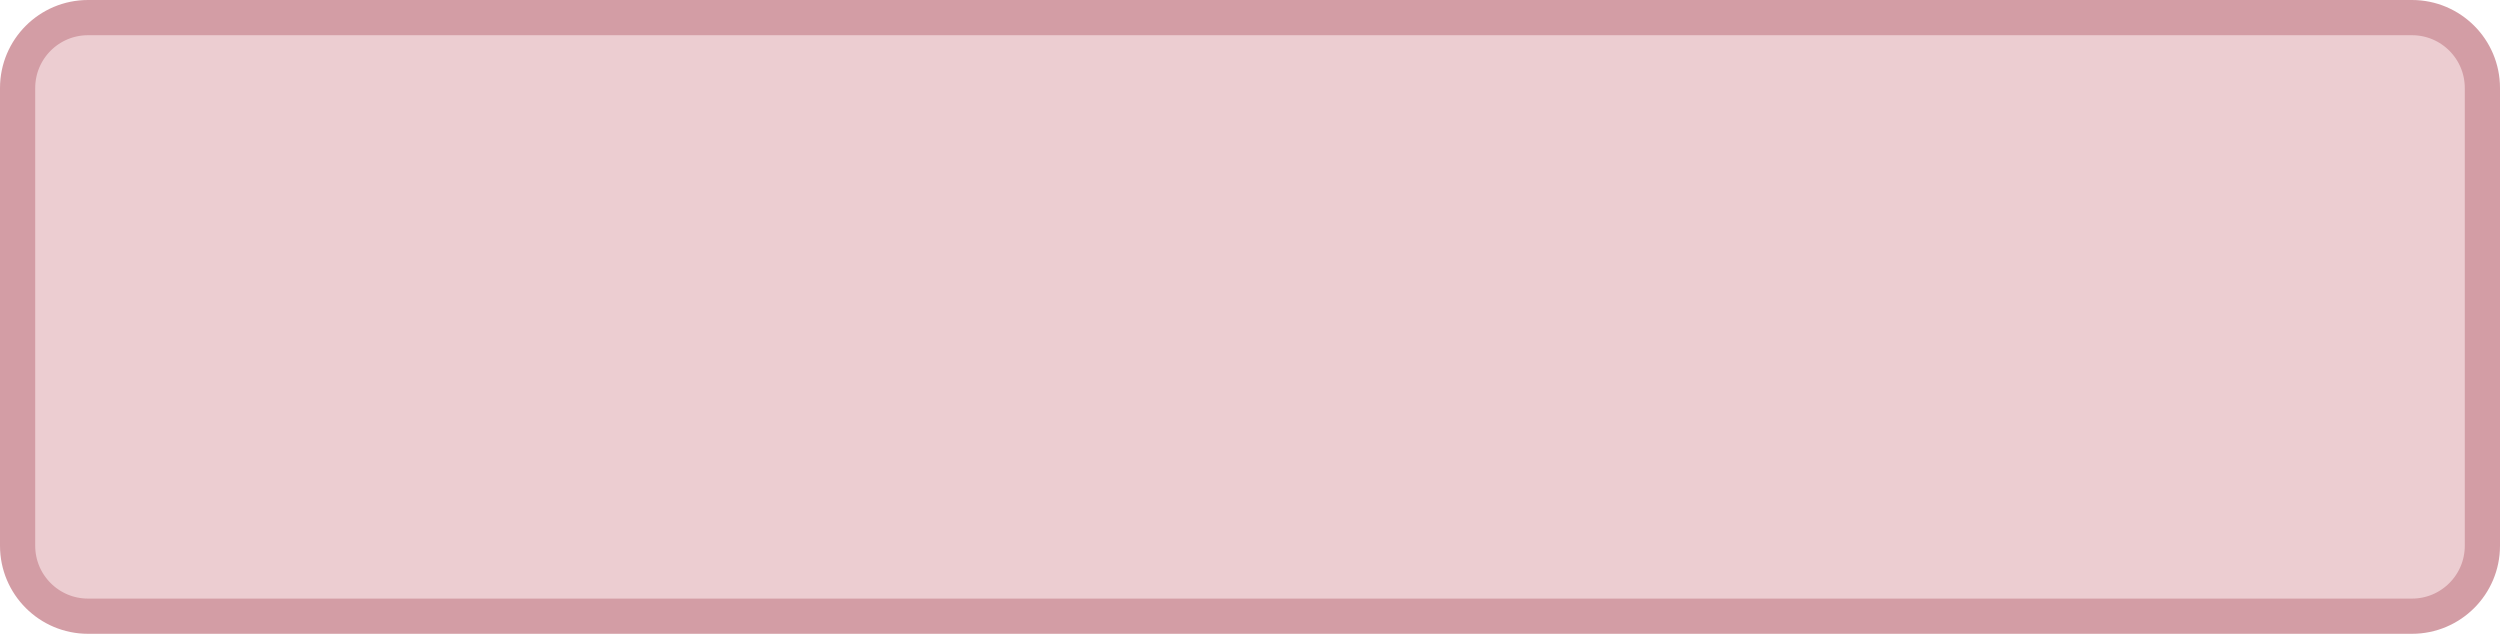
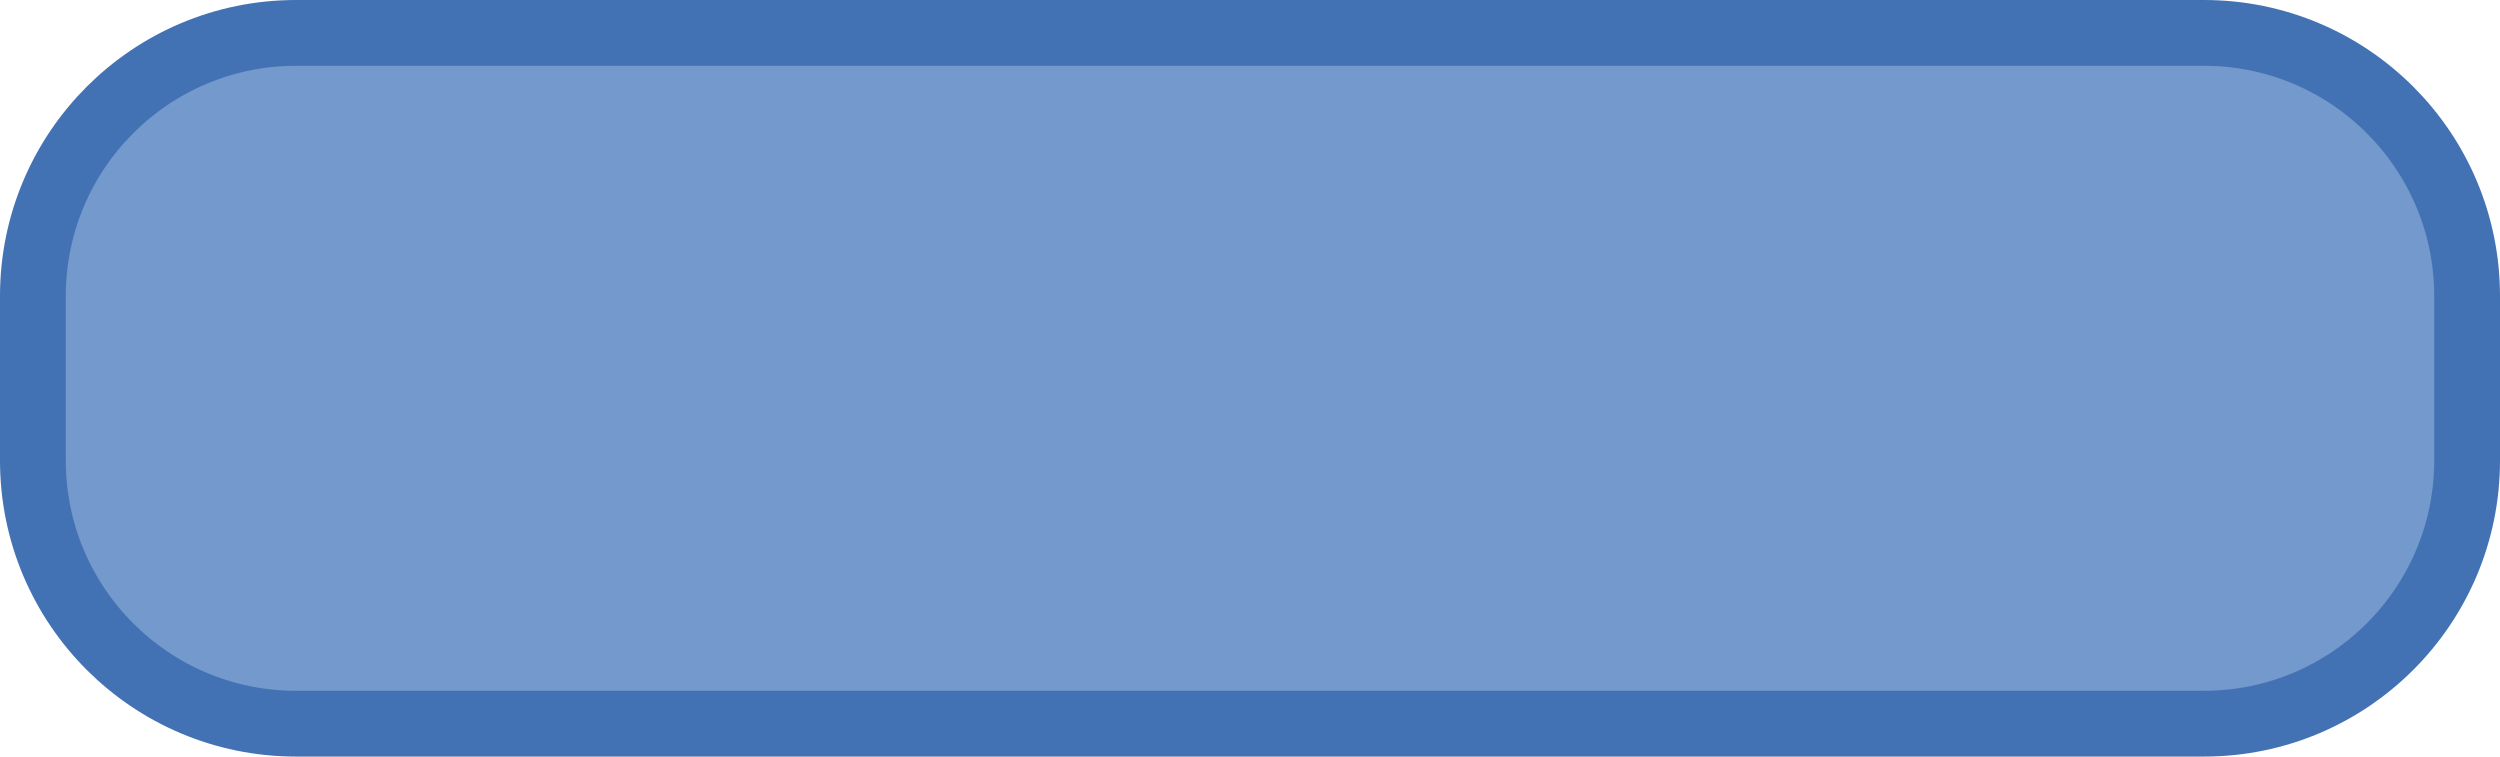
- <svg xmlns="http://www.w3.org/2000/svg" width="71" height="18" viewBox="0 0 71 18">
-   <rect x="0.5" y="0.5" width="70" height="17" rx="2" ry="2" fill="#eccdd1" stroke="#d39da5" stroke-width="1" />
+ <svg xmlns="http://www.w3.org/2000/svg" width="76" height="23" viewBox="0 0 76 23">
+   <rect x="1.0" y="1.0" width="74" height="21" rx="8" ry="8" fill="#7499cc" stroke="#4272b4" stroke-width="2" />
</svg>
